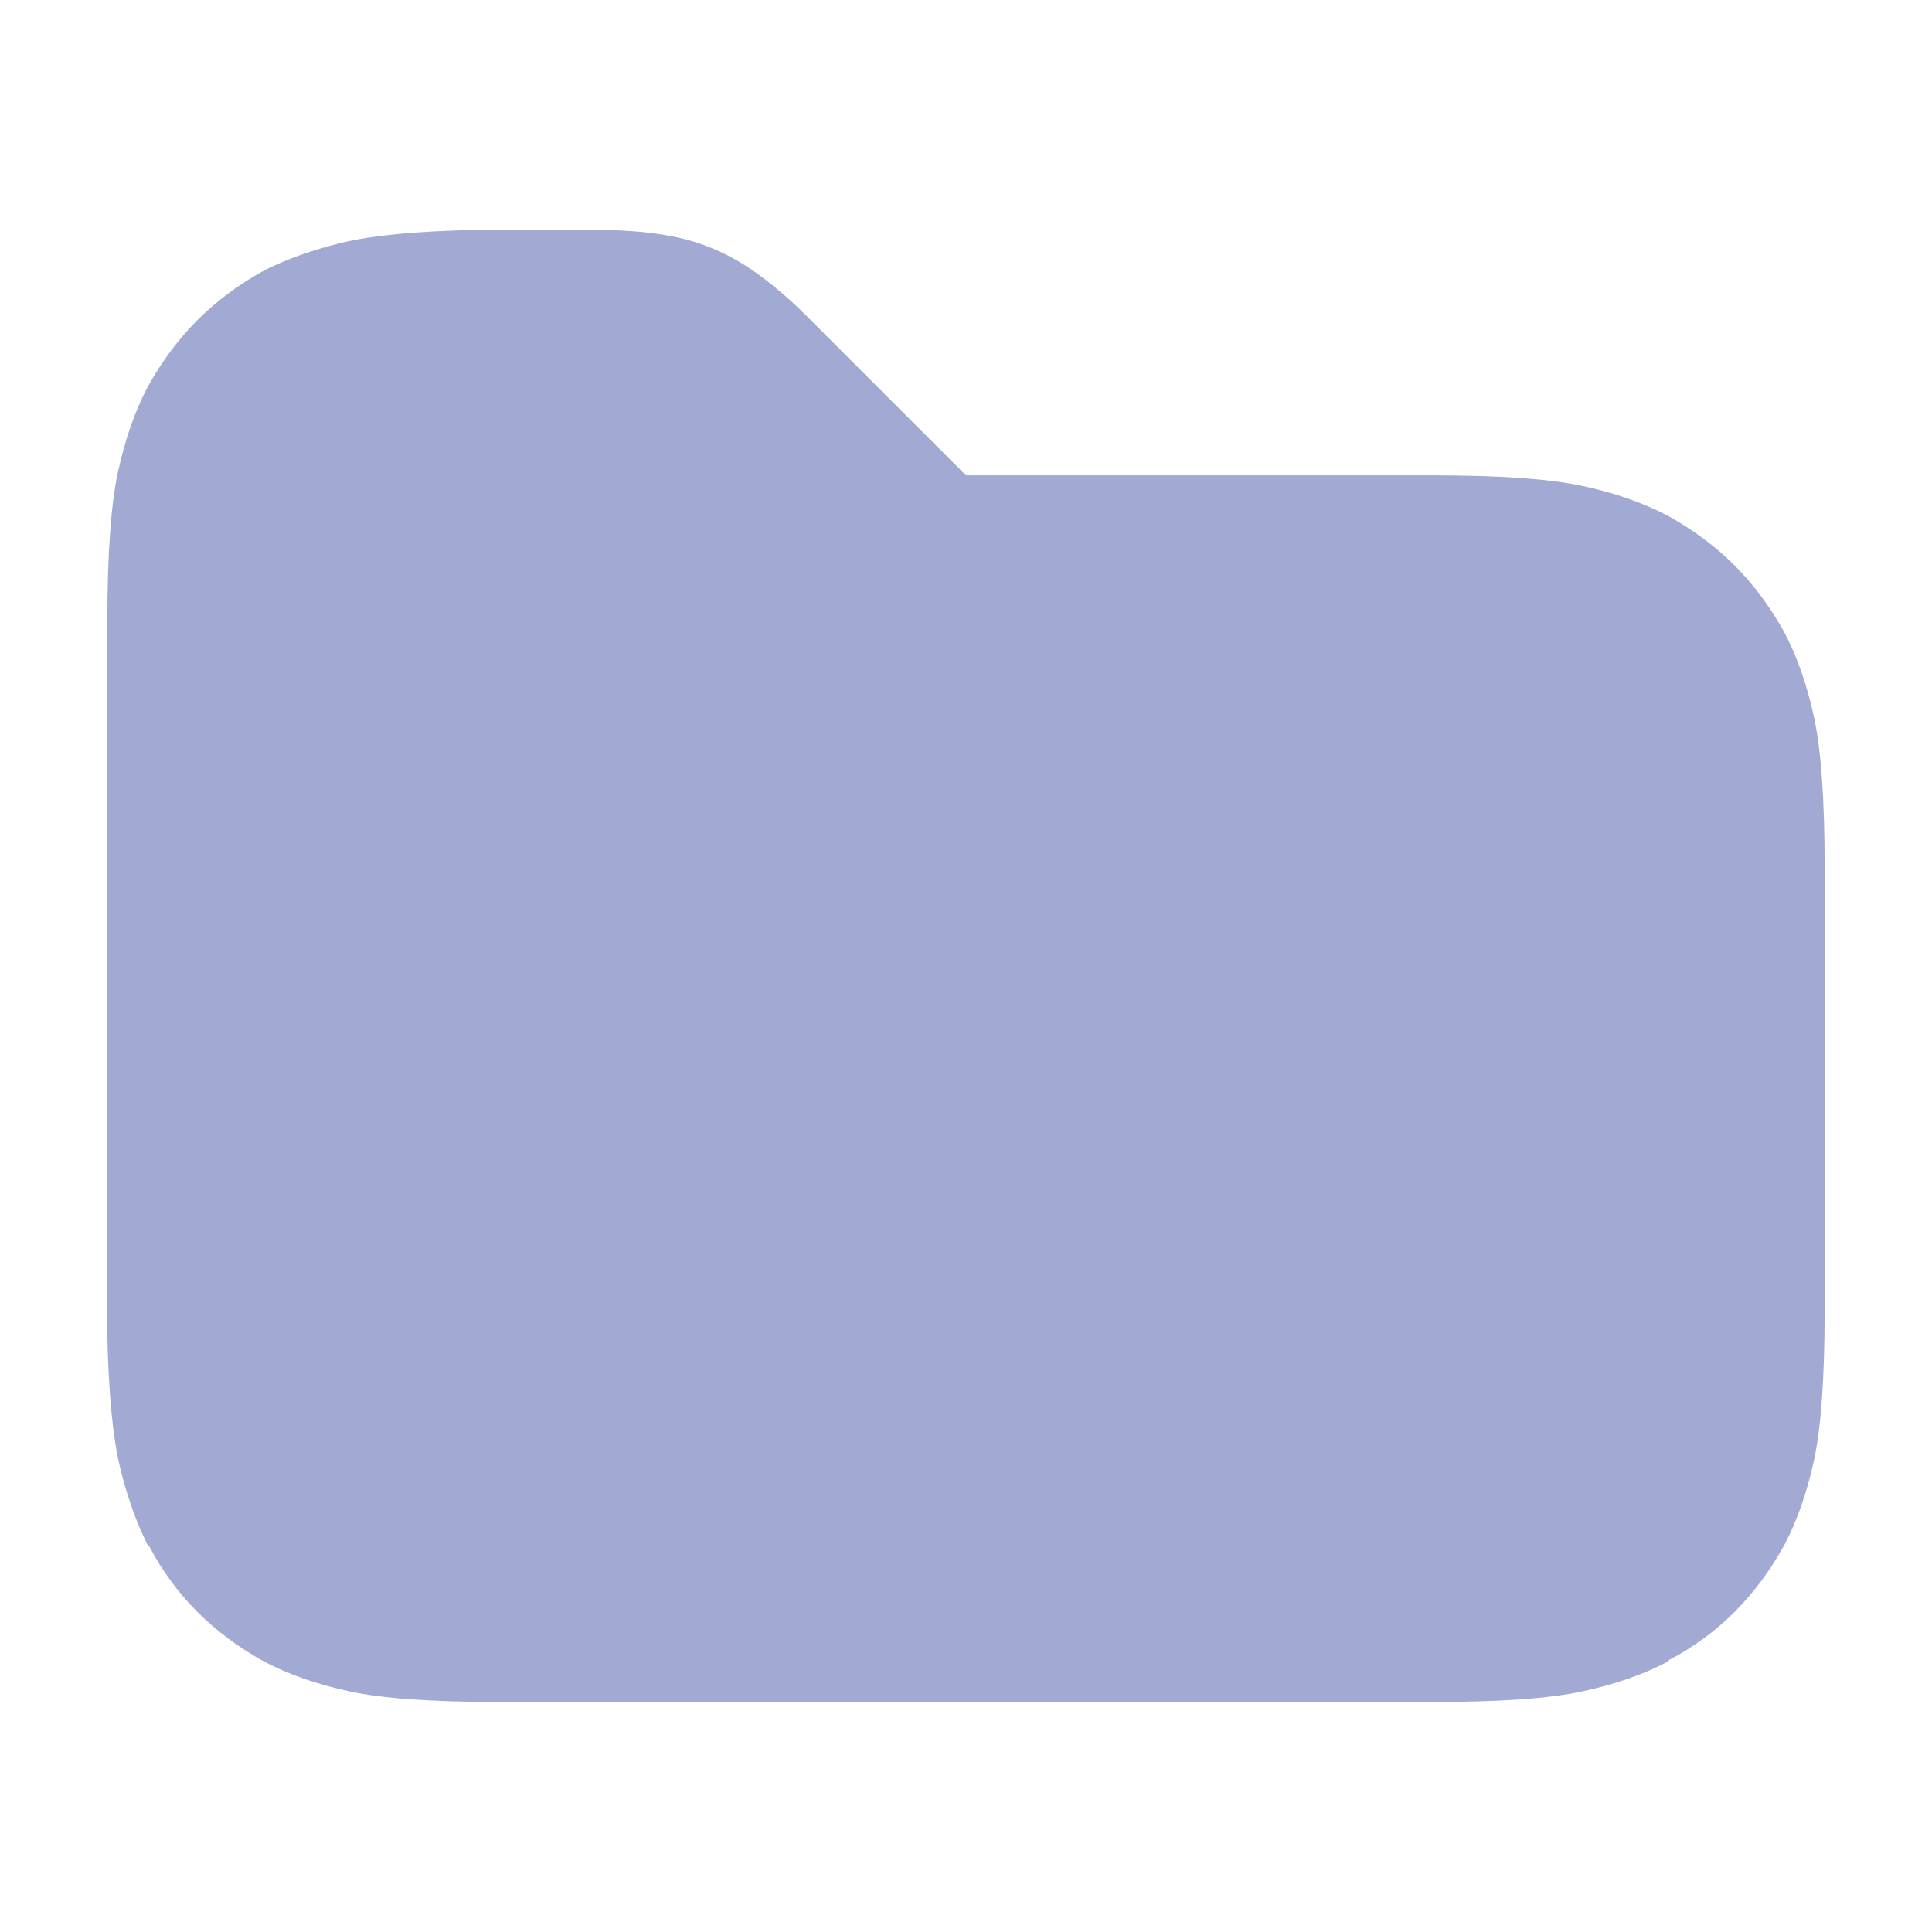
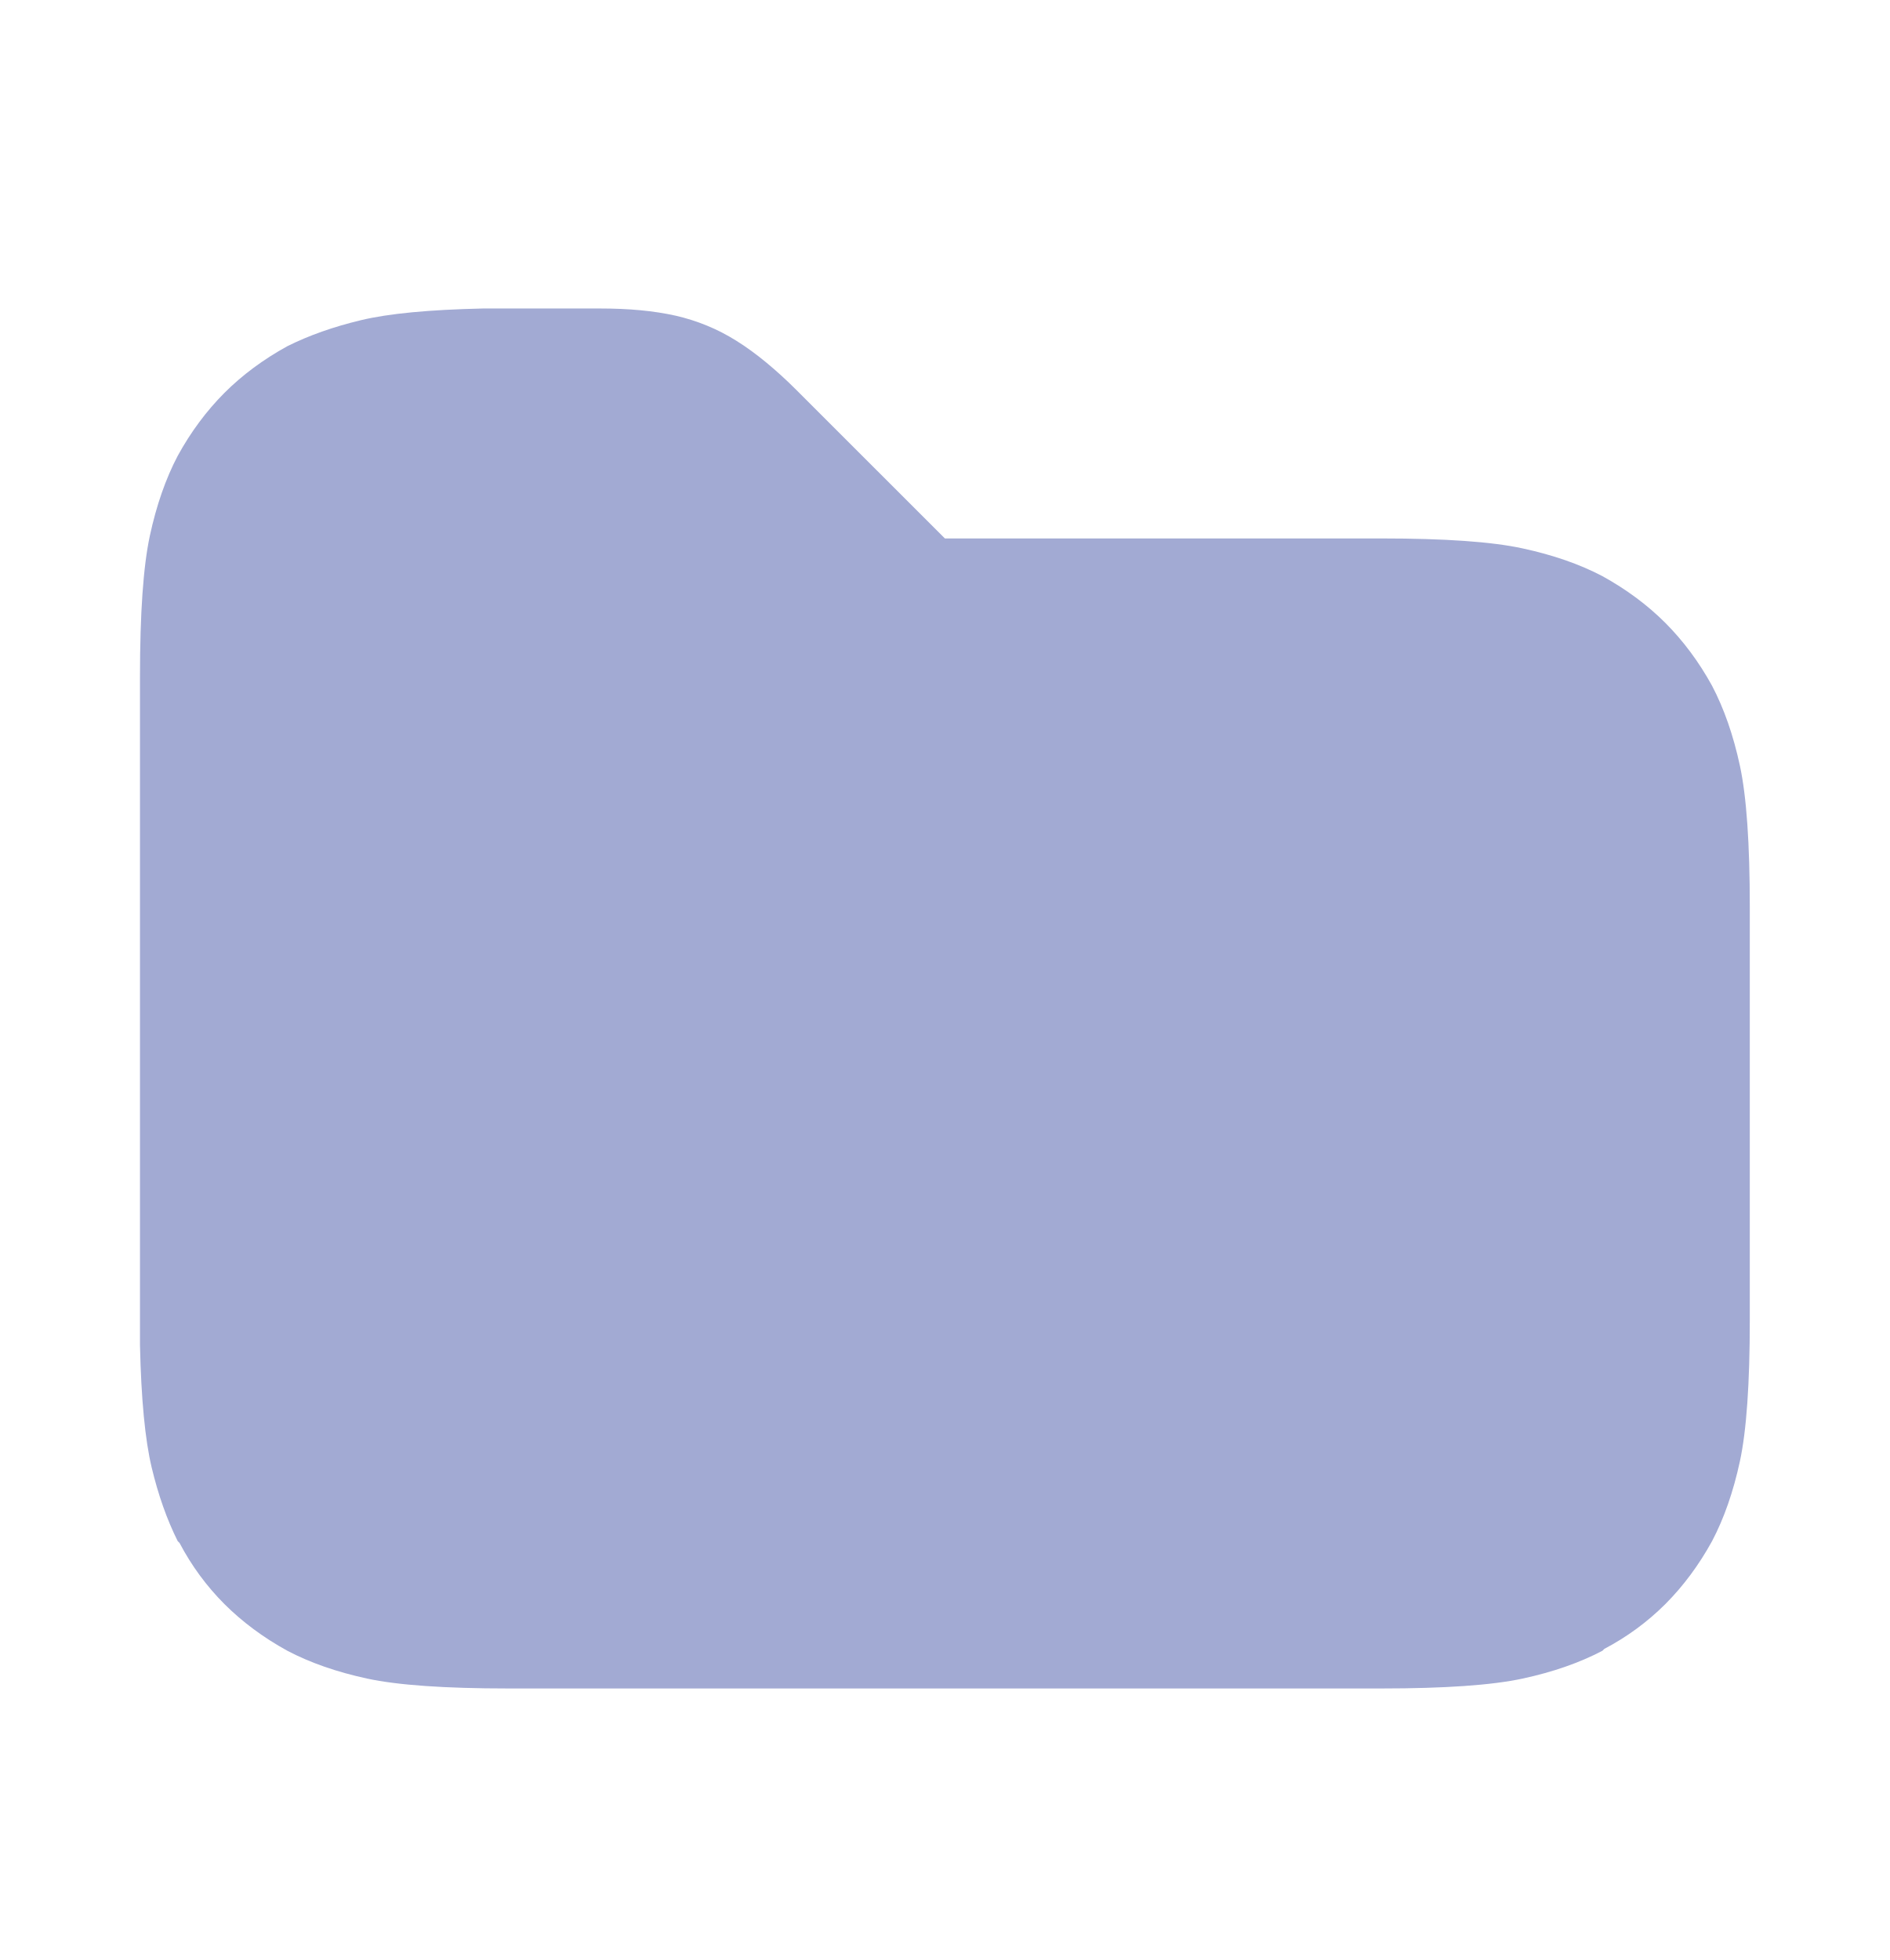
- <svg xmlns="http://www.w3.org/2000/svg" width="27" height="27" viewBox="0 0 27 27" fill="none">
-   <path d="M1.5 18.67V8.705C1.5 7.759 1.549 7.058 1.647 6.603C1.746 6.147 1.884 5.75 2.062 5.411C2.259 5.054 2.491 4.741 2.759 4.473C3.027 4.205 3.339 3.973 3.696 3.777C4.018 3.616 4.384 3.487 4.795 3.388C5.205 3.29 5.812 3.232 6.616 3.214H8.357C8.571 3.214 8.772 3.223 8.96 3.241C9.147 3.259 9.321 3.286 9.482 3.321C9.643 3.357 9.799 3.406 9.951 3.469C10.103 3.531 10.25 3.607 10.393 3.696C10.536 3.786 10.683 3.893 10.835 4.018C10.987 4.143 11.134 4.277 11.277 4.42L13.5 6.643H20.009C20.955 6.643 21.656 6.692 22.112 6.79C22.567 6.888 22.964 7.027 23.304 7.205C23.661 7.402 23.973 7.634 24.241 7.902C24.509 8.17 24.741 8.482 24.938 8.839C25.116 9.179 25.255 9.576 25.353 10.031C25.451 10.487 25.5 11.188 25.5 12.134V18.295C25.5 19.241 25.451 19.942 25.353 20.397C25.255 20.853 25.116 21.25 24.938 21.589C24.741 21.946 24.509 22.259 24.241 22.527C23.973 22.795 23.67 23.018 23.33 23.196L23.304 23.223C22.964 23.402 22.567 23.54 22.112 23.638C21.656 23.737 20.955 23.786 20.009 23.786H6.991C6.045 23.786 5.344 23.737 4.888 23.638C4.433 23.54 4.036 23.402 3.696 23.223C3.339 23.027 3.027 22.795 2.759 22.527C2.491 22.259 2.268 21.955 2.089 21.616L2.062 21.589C1.902 21.268 1.772 20.902 1.674 20.491C1.576 20.08 1.518 19.473 1.5 18.67Z" fill="#A2AAD3" />
+ <svg xmlns="http://www.w3.org/2000/svg" width="27" height="28" viewBox="0 0 27 28" fill="none">
+   <path d="M2 19.218V9.669C2 8.762 2.047 8.09 2.141 7.654C2.235 7.218 2.368 6.837 2.539 6.512C2.727 6.169 2.95 5.87 3.206 5.613C3.463 5.356 3.763 5.134 4.105 4.946C4.413 4.792 4.764 4.668 5.157 4.574C5.551 4.479 6.133 4.424 6.903 4.407H8.571C8.777 4.407 8.969 4.415 9.149 4.432C9.329 4.449 9.496 4.475 9.65 4.509C9.804 4.544 9.953 4.591 10.099 4.651C10.244 4.71 10.385 4.783 10.522 4.869C10.659 4.954 10.8 5.057 10.946 5.177C11.091 5.297 11.232 5.425 11.369 5.562L13.5 7.692H19.738C20.645 7.692 21.316 7.739 21.753 7.834C22.189 7.928 22.57 8.06 22.895 8.231C23.237 8.42 23.537 8.642 23.794 8.899C24.05 9.156 24.273 9.455 24.461 9.797C24.632 10.123 24.765 10.503 24.859 10.94C24.953 11.376 25 12.048 25 12.955V18.859C25 19.766 24.953 20.437 24.859 20.874C24.765 21.31 24.632 21.691 24.461 22.016C24.273 22.358 24.05 22.658 23.794 22.915C23.537 23.171 23.246 23.385 22.921 23.556L22.895 23.582C22.57 23.753 22.189 23.886 21.753 23.98C21.316 24.074 20.645 24.121 19.738 24.121H7.262C6.355 24.121 5.684 24.074 5.247 23.98C4.811 23.886 4.43 23.753 4.105 23.582C3.763 23.394 3.463 23.171 3.206 22.915C2.95 22.658 2.736 22.367 2.565 22.042L2.539 22.016C2.385 21.708 2.261 21.357 2.167 20.964C2.073 20.57 2.017 19.988 2 19.218Z" fill="#A2AAD3" />
</svg>
